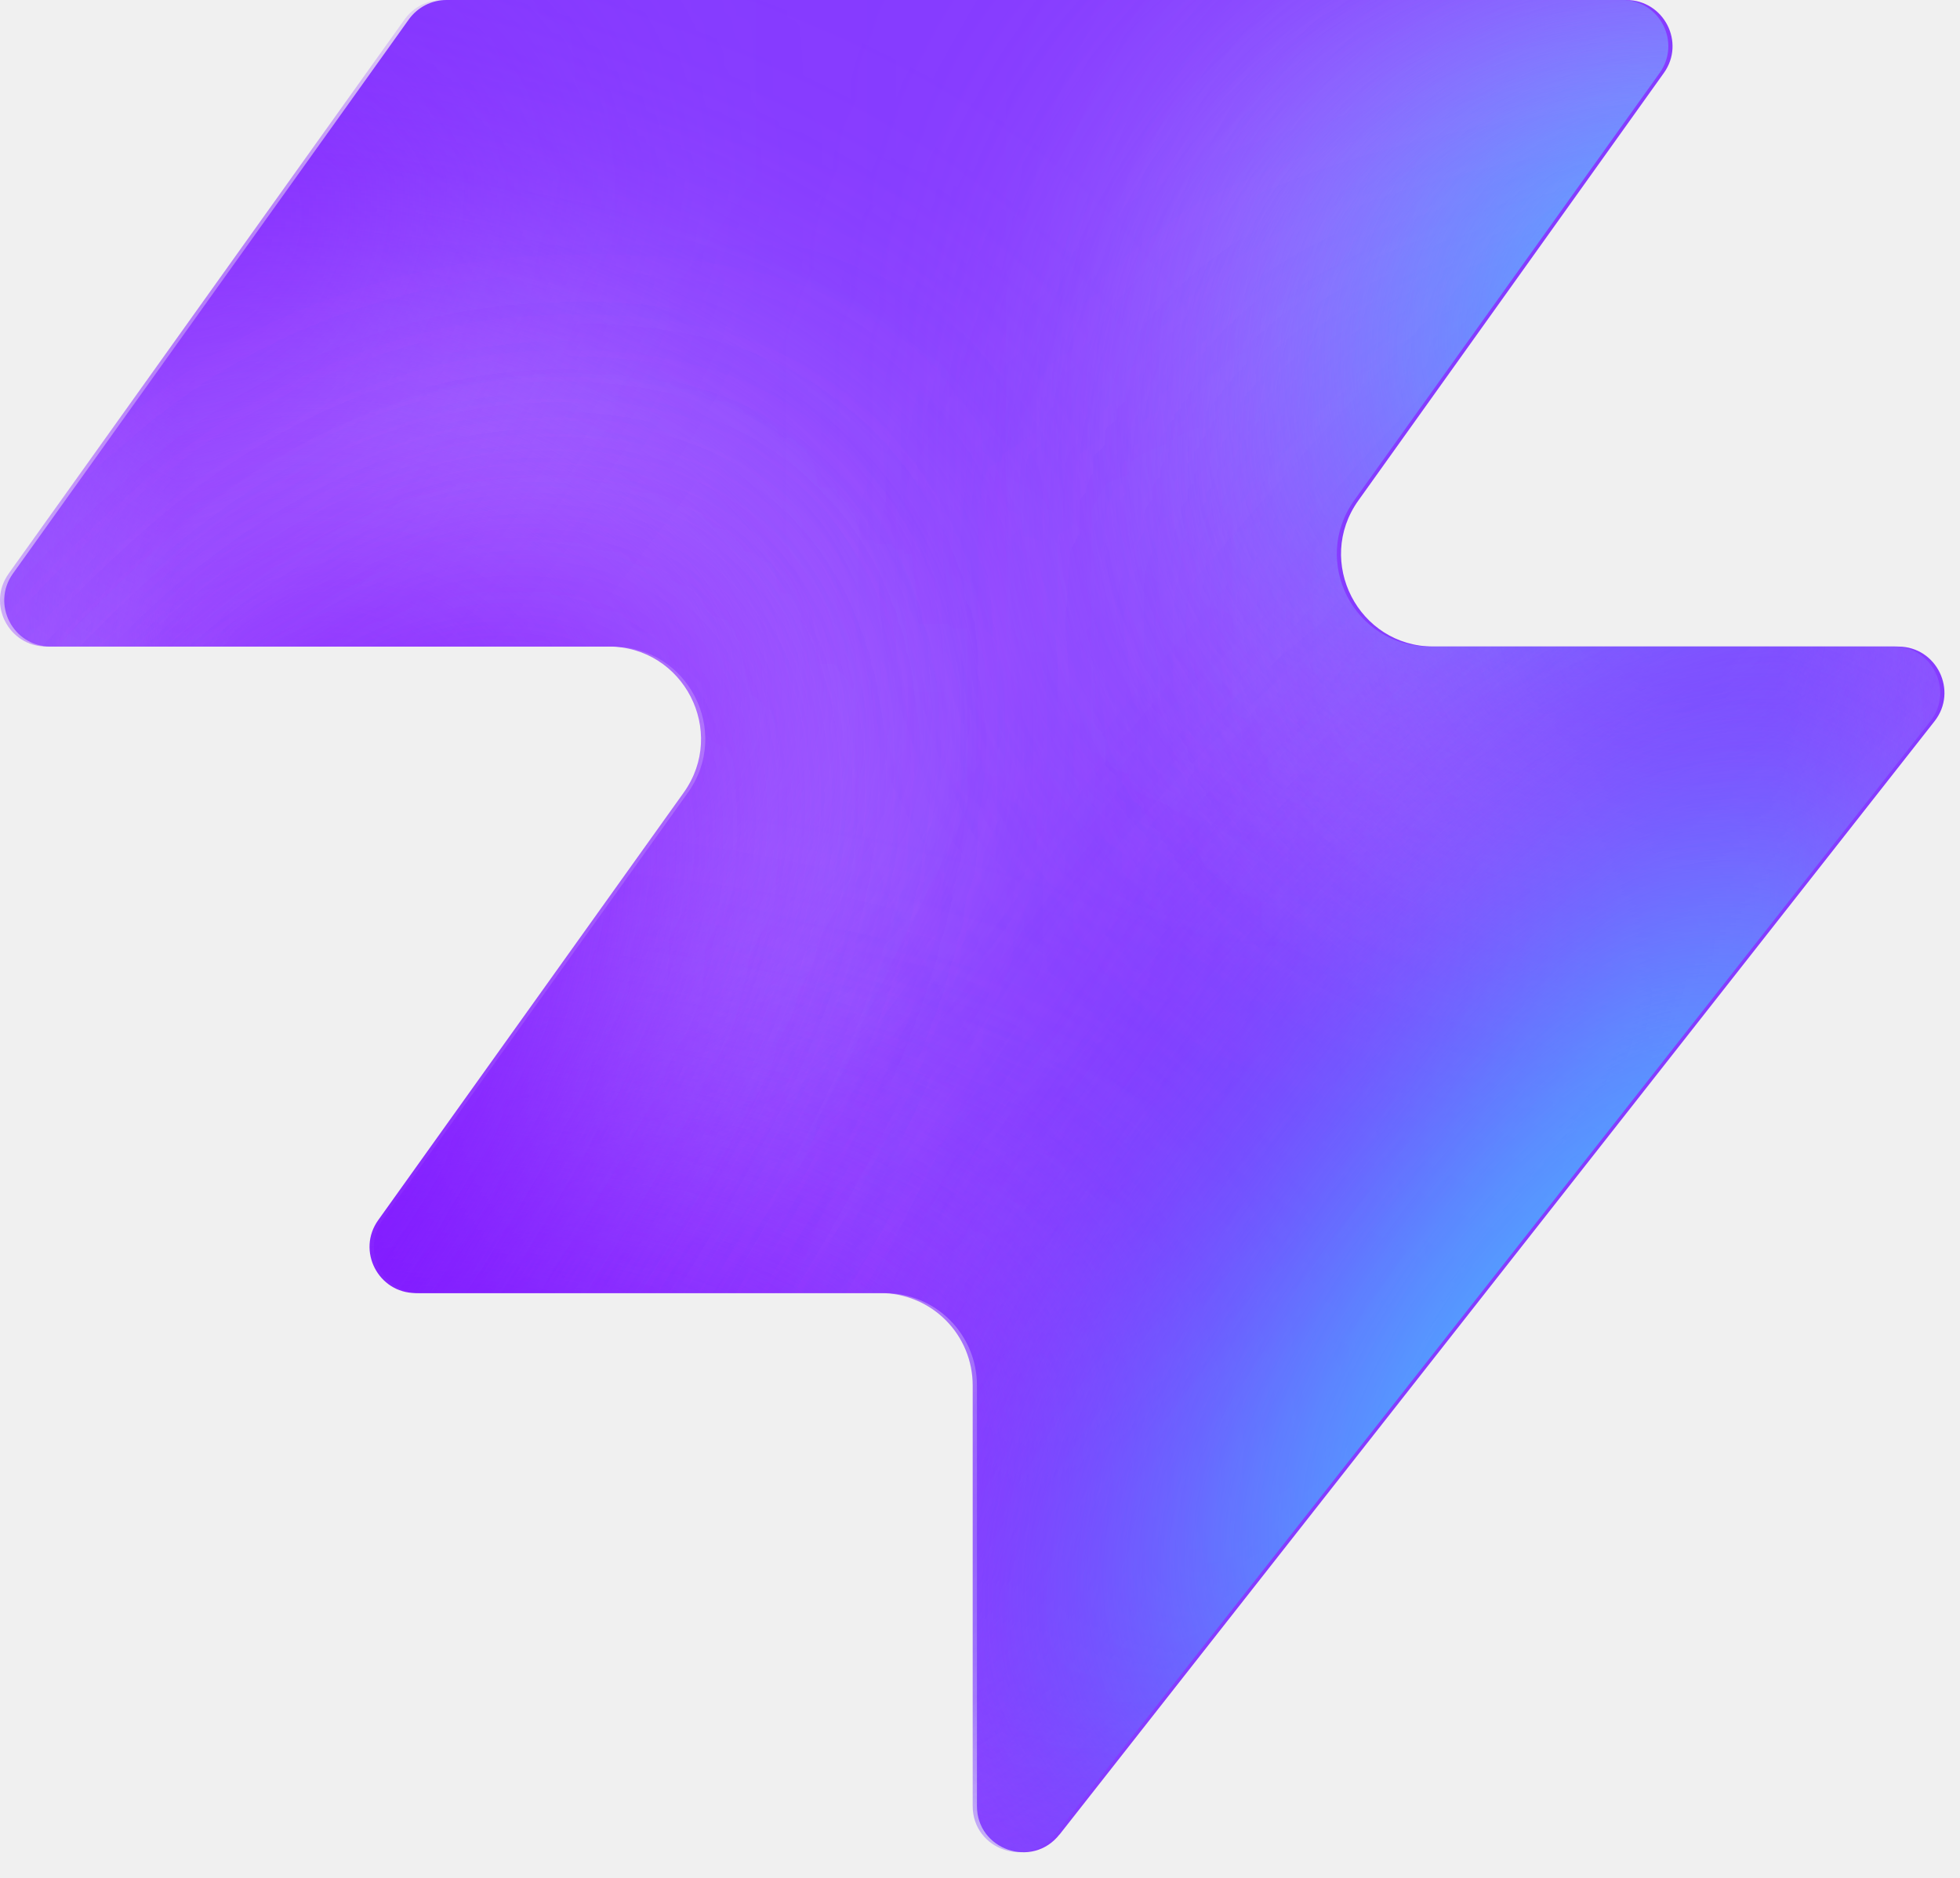
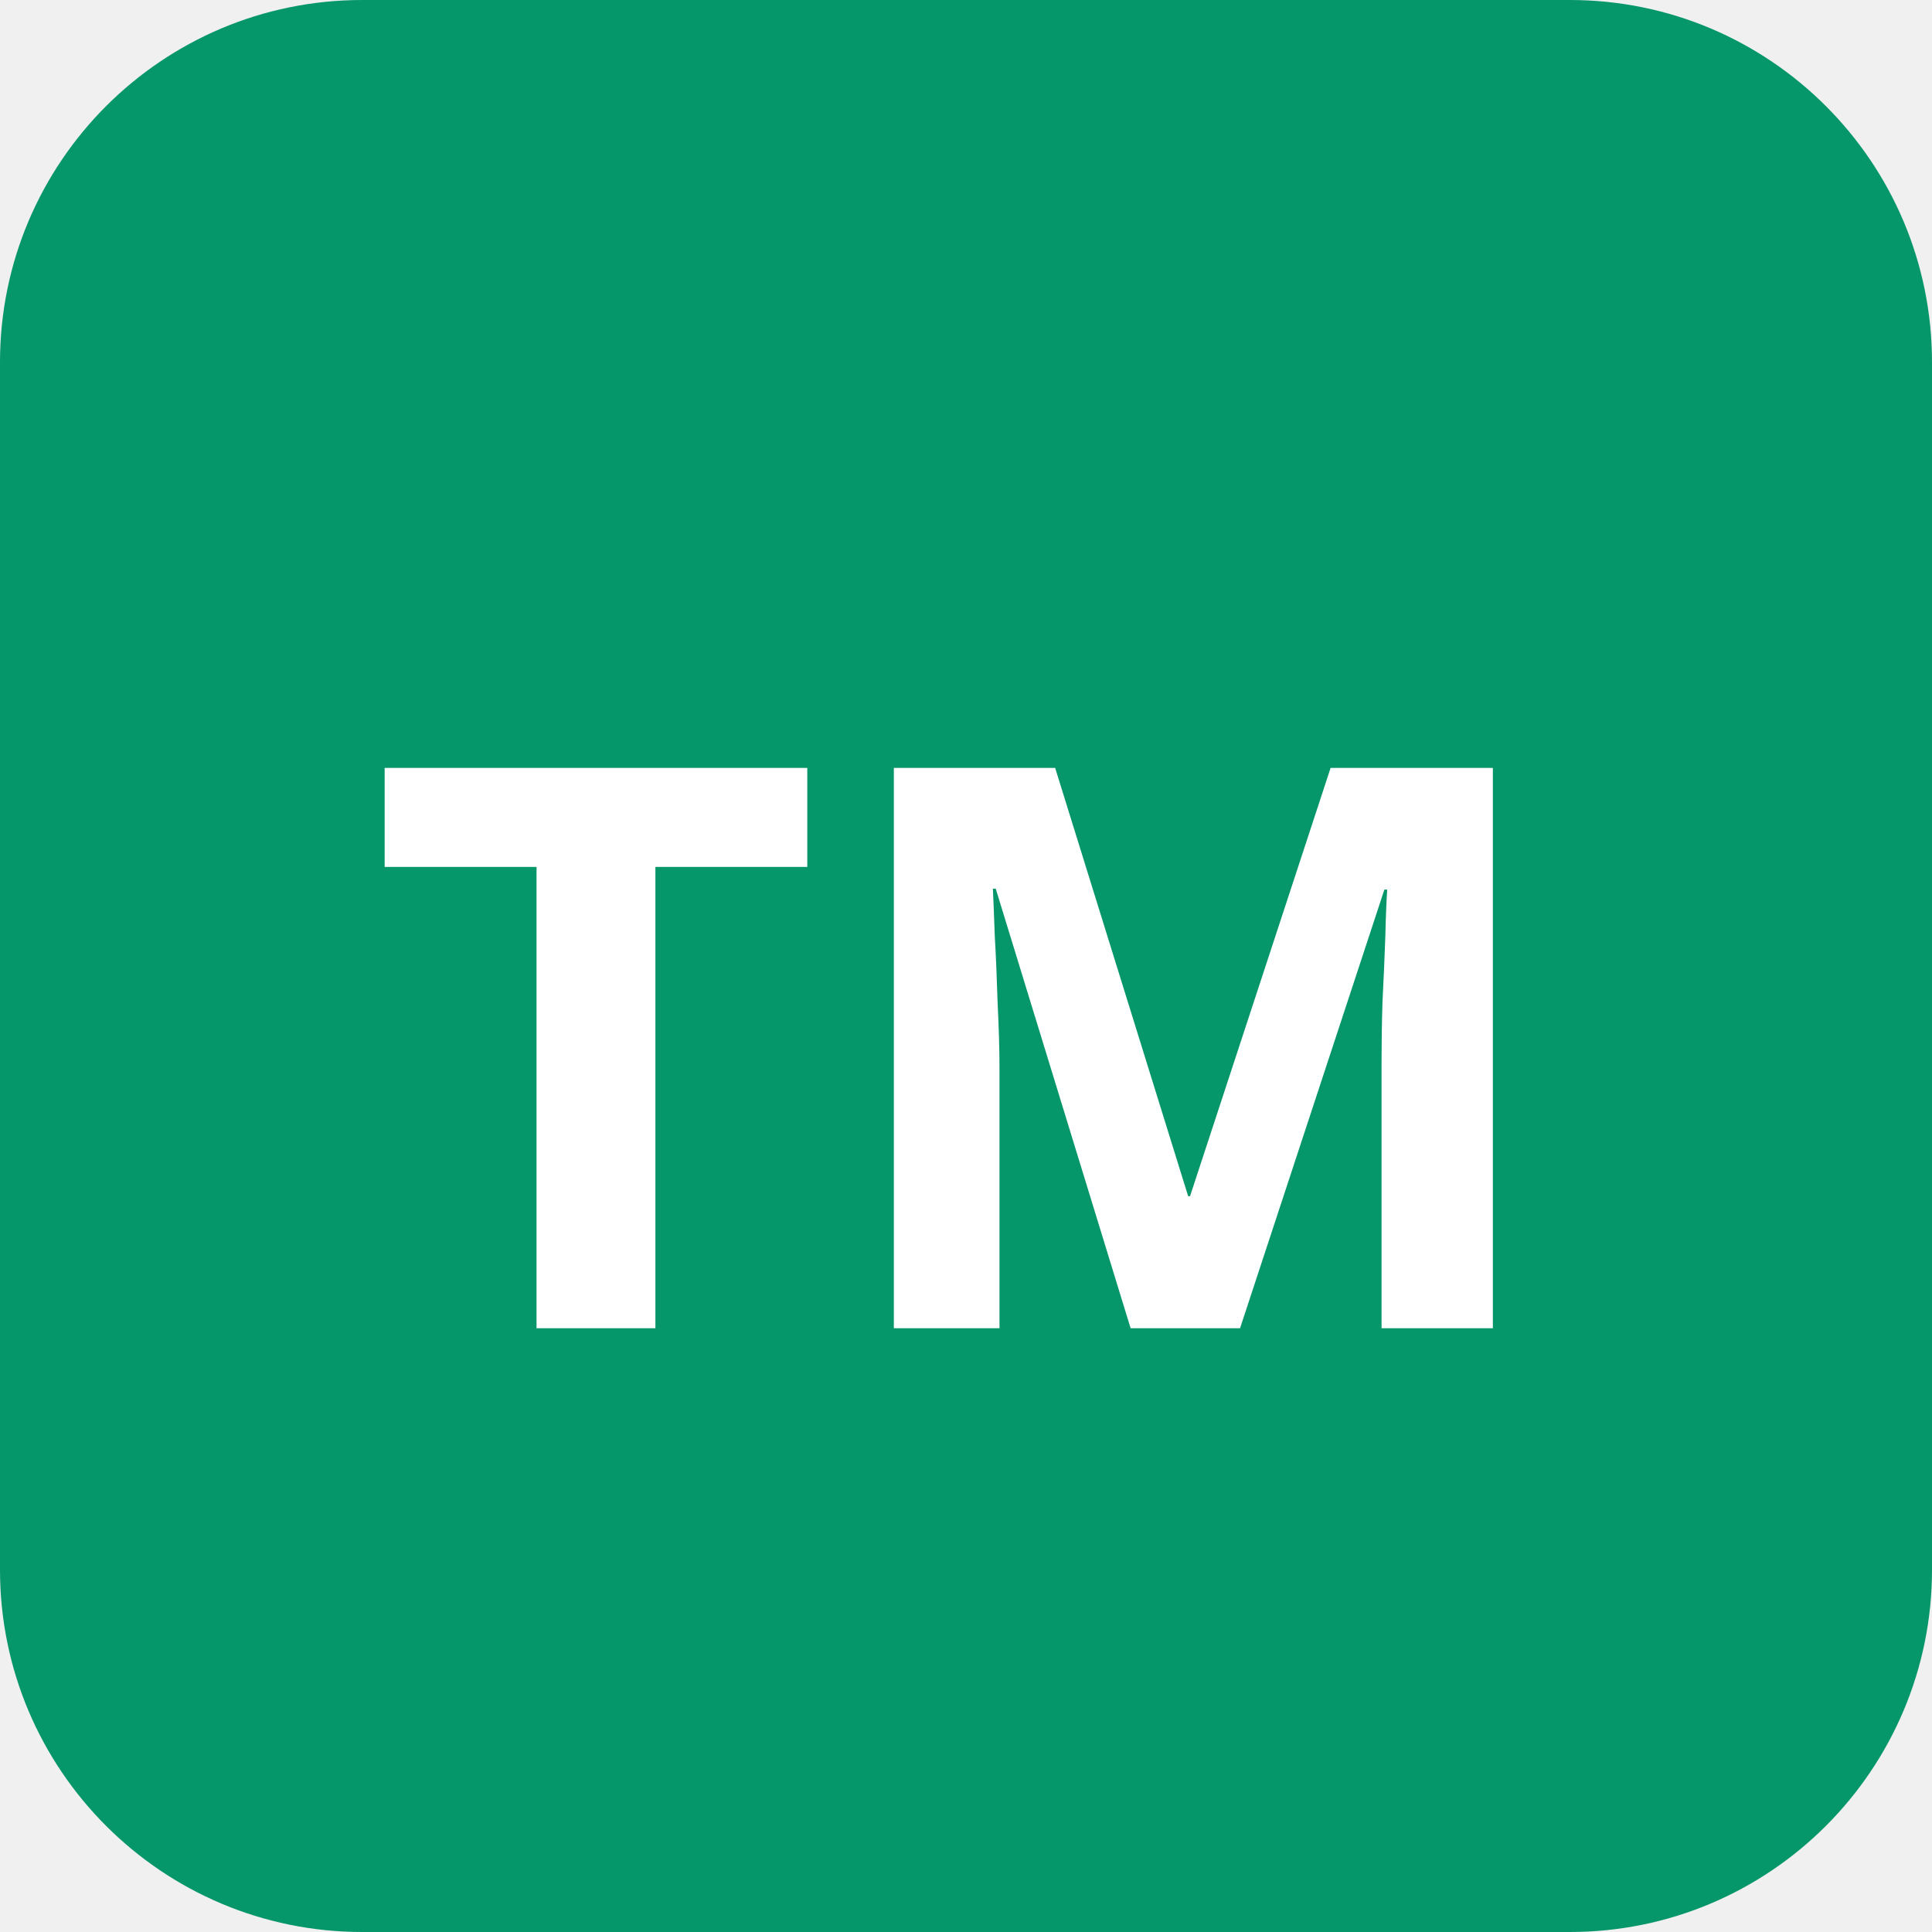
- <svg xmlns="http://www.w3.org/2000/svg" width="48" height="46" fill="none" viewBox="0 0 48 46">
-   <path fill="#863bff" d="M25.946 44.938c-.664.845-2.021.375-2.021-.698V33.937a2.26 2.26 0 0 0-2.262-2.262H10.287c-.92 0-1.456-1.04-.92-1.788l7.48-10.471c1.07-1.497 0-3.578-1.842-3.578H1.237c-.92 0-1.456-1.04-.92-1.788L10.013.474c.214-.297.556-.474.92-.474h28.894c.92 0 1.456 1.04.92 1.788l-7.48 10.471c-1.07 1.498 0 3.579 1.842 3.579h11.377c.943 0 1.473 1.088.89 1.83L25.947 44.94z" style="fill:#863bff;fill:color(display-p3 .525 .23 1);fill-opacity:1" />
-   <mask id="a" width="48" height="46" x="0" y="0" maskUnits="userSpaceOnUse" style="mask-type:alpha">
-     <path fill="#000" d="M25.842 44.938c-.664.844-2.021.375-2.021-.698V33.937a2.26 2.26 0 0 0-2.262-2.262H10.183c-.92 0-1.456-1.04-.92-1.788l7.48-10.471c1.07-1.498 0-3.579-1.842-3.579H1.133c-.92 0-1.456-1.04-.92-1.787L9.91.473c.214-.297.556-.474.92-.474h28.894c.92 0 1.456 1.04.92 1.788l-7.48 10.471c-1.07 1.498 0 3.578 1.842 3.578h11.377c.943 0 1.473 1.088.89 1.832L25.843 44.94z" style="fill:#000;fill-opacity:1" />
-   </mask>
-   <g mask="url(#a)">
-     <g filter="url(#b)">
-       <ellipse cx="5.508" cy="14.704" fill="#ede6ff" rx="5.508" ry="14.704" style="fill:#ede6ff;fill:color(display-p3 .927 .903 1);fill-opacity:1" transform="matrix(.00324 1 1 -.00324 -4.47 31.516)" />
-     </g>
-     <g filter="url(#c)">
-       <ellipse cx="10.399" cy="29.851" fill="#ede6ff" rx="10.399" ry="29.851" style="fill:#ede6ff;fill:color(display-p3 .927 .903 1);fill-opacity:1" transform="matrix(.00324 1 1 -.00324 -39.328 7.883)" />
-     </g>
-     <g filter="url(#d)">
-       <ellipse cx="5.508" cy="30.487" fill="#7e14ff" rx="5.508" ry="30.487" style="fill:#7e14ff;fill:color(display-p3 .492 .077 1);fill-opacity:1" transform="rotate(89.814 -25.913 -14.639)scale(1 -1)" />
-     </g>
-     <g filter="url(#e)">
-       <ellipse cx="5.508" cy="30.599" fill="#7e14ff" rx="5.508" ry="30.599" style="fill:#7e14ff;fill:color(display-p3 .492 .077 1);fill-opacity:1" transform="rotate(89.814 -32.644 -3.334)scale(1 -1)" />
-     </g>
-     <g filter="url(#f)">
-       <ellipse cx="5.508" cy="30.599" fill="#7e14ff" rx="5.508" ry="30.599" style="fill:#7e14ff;fill:color(display-p3 .492 .077 1);fill-opacity:1" transform="matrix(.00324 1 1 -.00324 -34.34 30.47)" />
-     </g>
-     <g filter="url(#g)">
-       <ellipse cx="14.072" cy="22.078" fill="#ede6ff" rx="14.072" ry="22.078" style="fill:#ede6ff;fill:color(display-p3 .927 .903 1);fill-opacity:1" transform="rotate(93.35 24.506 48.493)scale(-1 1)" />
-     </g>
-     <g filter="url(#h)">
-       <ellipse cx="3.47" cy="21.501" fill="#7e14ff" rx="3.47" ry="21.501" style="fill:#7e14ff;fill:color(display-p3 .492 .077 1);fill-opacity:1" transform="rotate(89.009 28.708 47.59)scale(-1 1)" />
-     </g>
-     <g filter="url(#i)">
-       <ellipse cx="3.47" cy="21.501" fill="#7e14ff" rx="3.47" ry="21.501" style="fill:#7e14ff;fill:color(display-p3 .492 .077 1);fill-opacity:1" transform="rotate(89.009 28.708 47.59)scale(-1 1)" />
-     </g>
-     <g filter="url(#j)">
-       <ellipse cx=".387" cy="8.972" fill="#7e14ff" rx="4.407" ry="29.108" style="fill:#7e14ff;fill:color(display-p3 .492 .077 1);fill-opacity:1" transform="rotate(39.51 .387 8.972)" />
-     </g>
-     <g filter="url(#k)">
-       <ellipse cx="47.523" cy="-6.092" fill="#7e14ff" rx="4.407" ry="29.108" style="fill:#7e14ff;fill:color(display-p3 .492 .077 1);fill-opacity:1" transform="rotate(37.892 47.523 -6.092)" />
-     </g>
-     <g filter="url(#l)">
-       <ellipse cx="41.412" cy="6.333" fill="#47bfff" rx="5.971" ry="9.665" style="fill:#47bfff;fill:color(display-p3 .28 .748 1);fill-opacity:1" transform="rotate(37.892 41.412 6.333)" />
-     </g>
-     <g filter="url(#m)">
-       <ellipse cx="-1.879" cy="38.332" fill="#7e14ff" rx="4.407" ry="29.108" style="fill:#7e14ff;fill:color(display-p3 .492 .077 1);fill-opacity:1" transform="rotate(37.892 -1.88 38.332)" />
-     </g>
-     <g filter="url(#n)">
-       <ellipse cx="-1.879" cy="38.332" fill="#7e14ff" rx="4.407" ry="29.108" style="fill:#7e14ff;fill:color(display-p3 .492 .077 1);fill-opacity:1" transform="rotate(37.892 -1.88 38.332)" />
-     </g>
-     <g filter="url(#o)">
-       <ellipse cx="35.651" cy="29.907" fill="#7e14ff" rx="4.407" ry="29.108" style="fill:#7e14ff;fill:color(display-p3 .492 .077 1);fill-opacity:1" transform="rotate(37.892 35.651 29.907)" />
-     </g>
-     <g filter="url(#p)">
-       <ellipse cx="38.418" cy="32.4" fill="#47bfff" rx="5.971" ry="15.297" style="fill:#47bfff;fill:color(display-p3 .28 .748 1);fill-opacity:1" transform="rotate(37.892 38.418 32.4)" />
-     </g>
-   </g>
-   <defs>
-     <filter id="b" width="60.045" height="41.654" x="-19.77" y="16.149" color-interpolation-filters="sRGB" filterUnits="userSpaceOnUse">
-       <feFlood flood-opacity="0" result="BackgroundImageFix" />
-       <feBlend in="SourceGraphic" in2="BackgroundImageFix" result="shape" />
-       <feGaussianBlur result="effect1_foregroundBlur_2002_17158" stdDeviation="7.659" />
-     </filter>
-     <filter id="c" width="90.34" height="51.437" x="-54.613" y="-7.533" color-interpolation-filters="sRGB" filterUnits="userSpaceOnUse">
-       <feFlood flood-opacity="0" result="BackgroundImageFix" />
-       <feBlend in="SourceGraphic" in2="BackgroundImageFix" result="shape" />
-       <feGaussianBlur result="effect1_foregroundBlur_2002_17158" stdDeviation="7.659" />
-     </filter>
-     <filter id="d" width="79.355" height="29.4" x="-49.64" y="2.03" color-interpolation-filters="sRGB" filterUnits="userSpaceOnUse">
-       <feFlood flood-opacity="0" result="BackgroundImageFix" />
-       <feBlend in="SourceGraphic" in2="BackgroundImageFix" result="shape" />
-       <feGaussianBlur result="effect1_foregroundBlur_2002_17158" stdDeviation="4.596" />
-     </filter>
-     <filter id="e" width="79.579" height="29.4" x="-45.045" y="20.029" color-interpolation-filters="sRGB" filterUnits="userSpaceOnUse">
-       <feFlood flood-opacity="0" result="BackgroundImageFix" />
-       <feBlend in="SourceGraphic" in2="BackgroundImageFix" result="shape" />
-       <feGaussianBlur result="effect1_foregroundBlur_2002_17158" stdDeviation="4.596" />
-     </filter>
-     <filter id="f" width="79.579" height="29.4" x="-43.513" y="21.178" color-interpolation-filters="sRGB" filterUnits="userSpaceOnUse">
-       <feFlood flood-opacity="0" result="BackgroundImageFix" />
-       <feBlend in="SourceGraphic" in2="BackgroundImageFix" result="shape" />
-       <feGaussianBlur result="effect1_foregroundBlur_2002_17158" stdDeviation="4.596" />
-     </filter>
-     <filter id="g" width="74.749" height="58.852" x="15.756" y="-17.901" color-interpolation-filters="sRGB" filterUnits="userSpaceOnUse">
-       <feFlood flood-opacity="0" result="BackgroundImageFix" />
-       <feBlend in="SourceGraphic" in2="BackgroundImageFix" result="shape" />
-       <feGaussianBlur result="effect1_foregroundBlur_2002_17158" stdDeviation="7.659" />
-     </filter>
-     <filter id="h" width="61.377" height="25.362" x="23.548" y="2.284" color-interpolation-filters="sRGB" filterUnits="userSpaceOnUse">
-       <feFlood flood-opacity="0" result="BackgroundImageFix" />
-       <feBlend in="SourceGraphic" in2="BackgroundImageFix" result="shape" />
-       <feGaussianBlur result="effect1_foregroundBlur_2002_17158" stdDeviation="4.596" />
-     </filter>
-     <filter id="i" width="61.377" height="25.362" x="23.548" y="2.284" color-interpolation-filters="sRGB" filterUnits="userSpaceOnUse">
-       <feFlood flood-opacity="0" result="BackgroundImageFix" />
-       <feBlend in="SourceGraphic" in2="BackgroundImageFix" result="shape" />
-       <feGaussianBlur result="effect1_foregroundBlur_2002_17158" stdDeviation="4.596" />
-     </filter>
-     <filter id="j" width="56.045" height="63.649" x="-27.636" y="-22.853" color-interpolation-filters="sRGB" filterUnits="userSpaceOnUse">
-       <feFlood flood-opacity="0" result="BackgroundImageFix" />
-       <feBlend in="SourceGraphic" in2="BackgroundImageFix" result="shape" />
-       <feGaussianBlur result="effect1_foregroundBlur_2002_17158" stdDeviation="4.596" />
-     </filter>
-     <filter id="k" width="54.814" height="64.646" x="20.116" y="-38.415" color-interpolation-filters="sRGB" filterUnits="userSpaceOnUse">
-       <feFlood flood-opacity="0" result="BackgroundImageFix" />
-       <feBlend in="SourceGraphic" in2="BackgroundImageFix" result="shape" />
-       <feGaussianBlur result="effect1_foregroundBlur_2002_17158" stdDeviation="4.596" />
-     </filter>
-     <filter id="l" width="33.541" height="35.313" x="24.641" y="-11.323" color-interpolation-filters="sRGB" filterUnits="userSpaceOnUse">
-       <feFlood flood-opacity="0" result="BackgroundImageFix" />
-       <feBlend in="SourceGraphic" in2="BackgroundImageFix" result="shape" />
-       <feGaussianBlur result="effect1_foregroundBlur_2002_17158" stdDeviation="4.596" />
-     </filter>
-     <filter id="m" width="54.814" height="64.646" x="-29.286" y="6.009" color-interpolation-filters="sRGB" filterUnits="userSpaceOnUse">
-       <feFlood flood-opacity="0" result="BackgroundImageFix" />
-       <feBlend in="SourceGraphic" in2="BackgroundImageFix" result="shape" />
-       <feGaussianBlur result="effect1_foregroundBlur_2002_17158" stdDeviation="4.596" />
-     </filter>
-     <filter id="n" width="54.814" height="64.646" x="-29.286" y="6.009" color-interpolation-filters="sRGB" filterUnits="userSpaceOnUse">
-       <feFlood flood-opacity="0" result="BackgroundImageFix" />
-       <feBlend in="SourceGraphic" in2="BackgroundImageFix" result="shape" />
-       <feGaussianBlur result="effect1_foregroundBlur_2002_17158" stdDeviation="4.596" />
-     </filter>
-     <filter id="o" width="54.814" height="64.646" x="8.244" y="-2.416" color-interpolation-filters="sRGB" filterUnits="userSpaceOnUse">
-       <feFlood flood-opacity="0" result="BackgroundImageFix" />
-       <feBlend in="SourceGraphic" in2="BackgroundImageFix" result="shape" />
-       <feGaussianBlur result="effect1_foregroundBlur_2002_17158" stdDeviation="4.596" />
-     </filter>
-     <filter id="p" width="39.409" height="43.623" x="18.713" y="10.588" color-interpolation-filters="sRGB" filterUnits="userSpaceOnUse">
-       <feFlood flood-opacity="0" result="BackgroundImageFix" />
-       <feBlend in="SourceGraphic" in2="BackgroundImageFix" result="shape" />
-       <feGaussianBlur result="effect1_foregroundBlur_2002_17158" stdDeviation="4.596" />
-     </filter>
-   </defs>
+ <svg xmlns="http://www.w3.org/2000/svg" viewBox="0 0 32 32">
+   <rect width="32" height="32" rx="6" fill="#059669" />
+   <text x="16" y="22" text-anchor="middle" font-family="system-ui, sans-serif" font-size="13" font-weight="700" fill="#fff">TM</text>
</svg>
